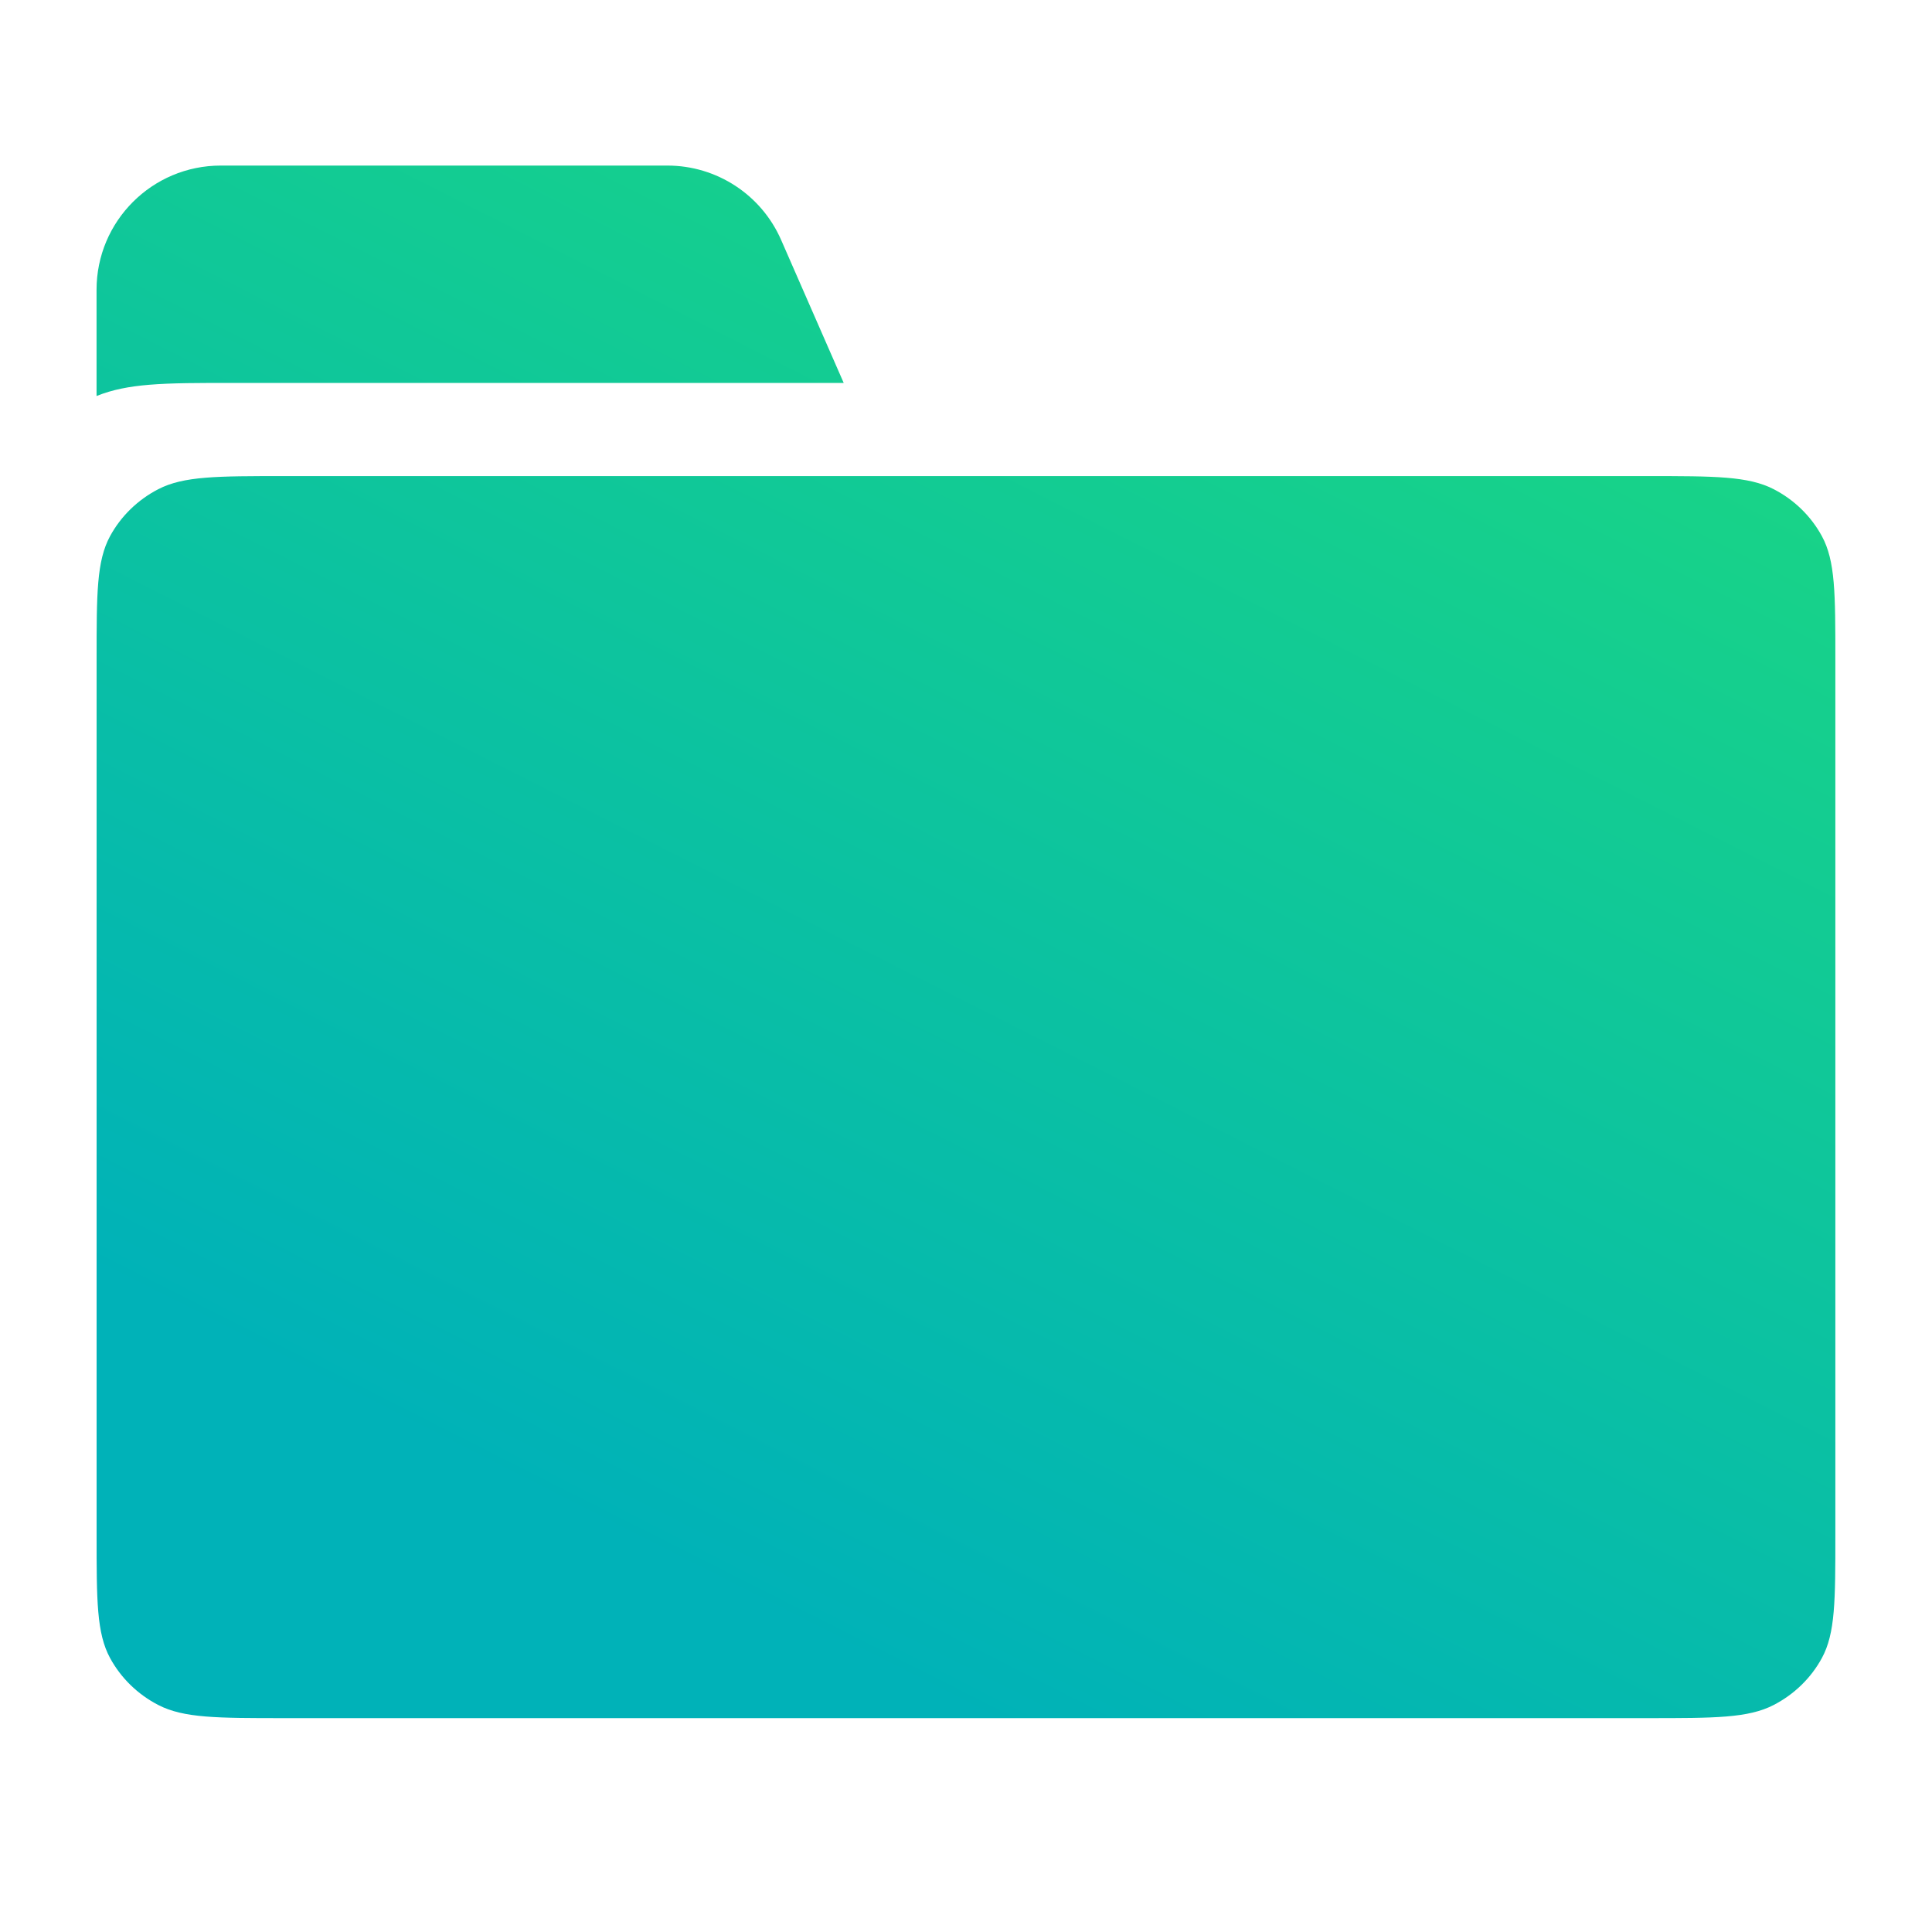
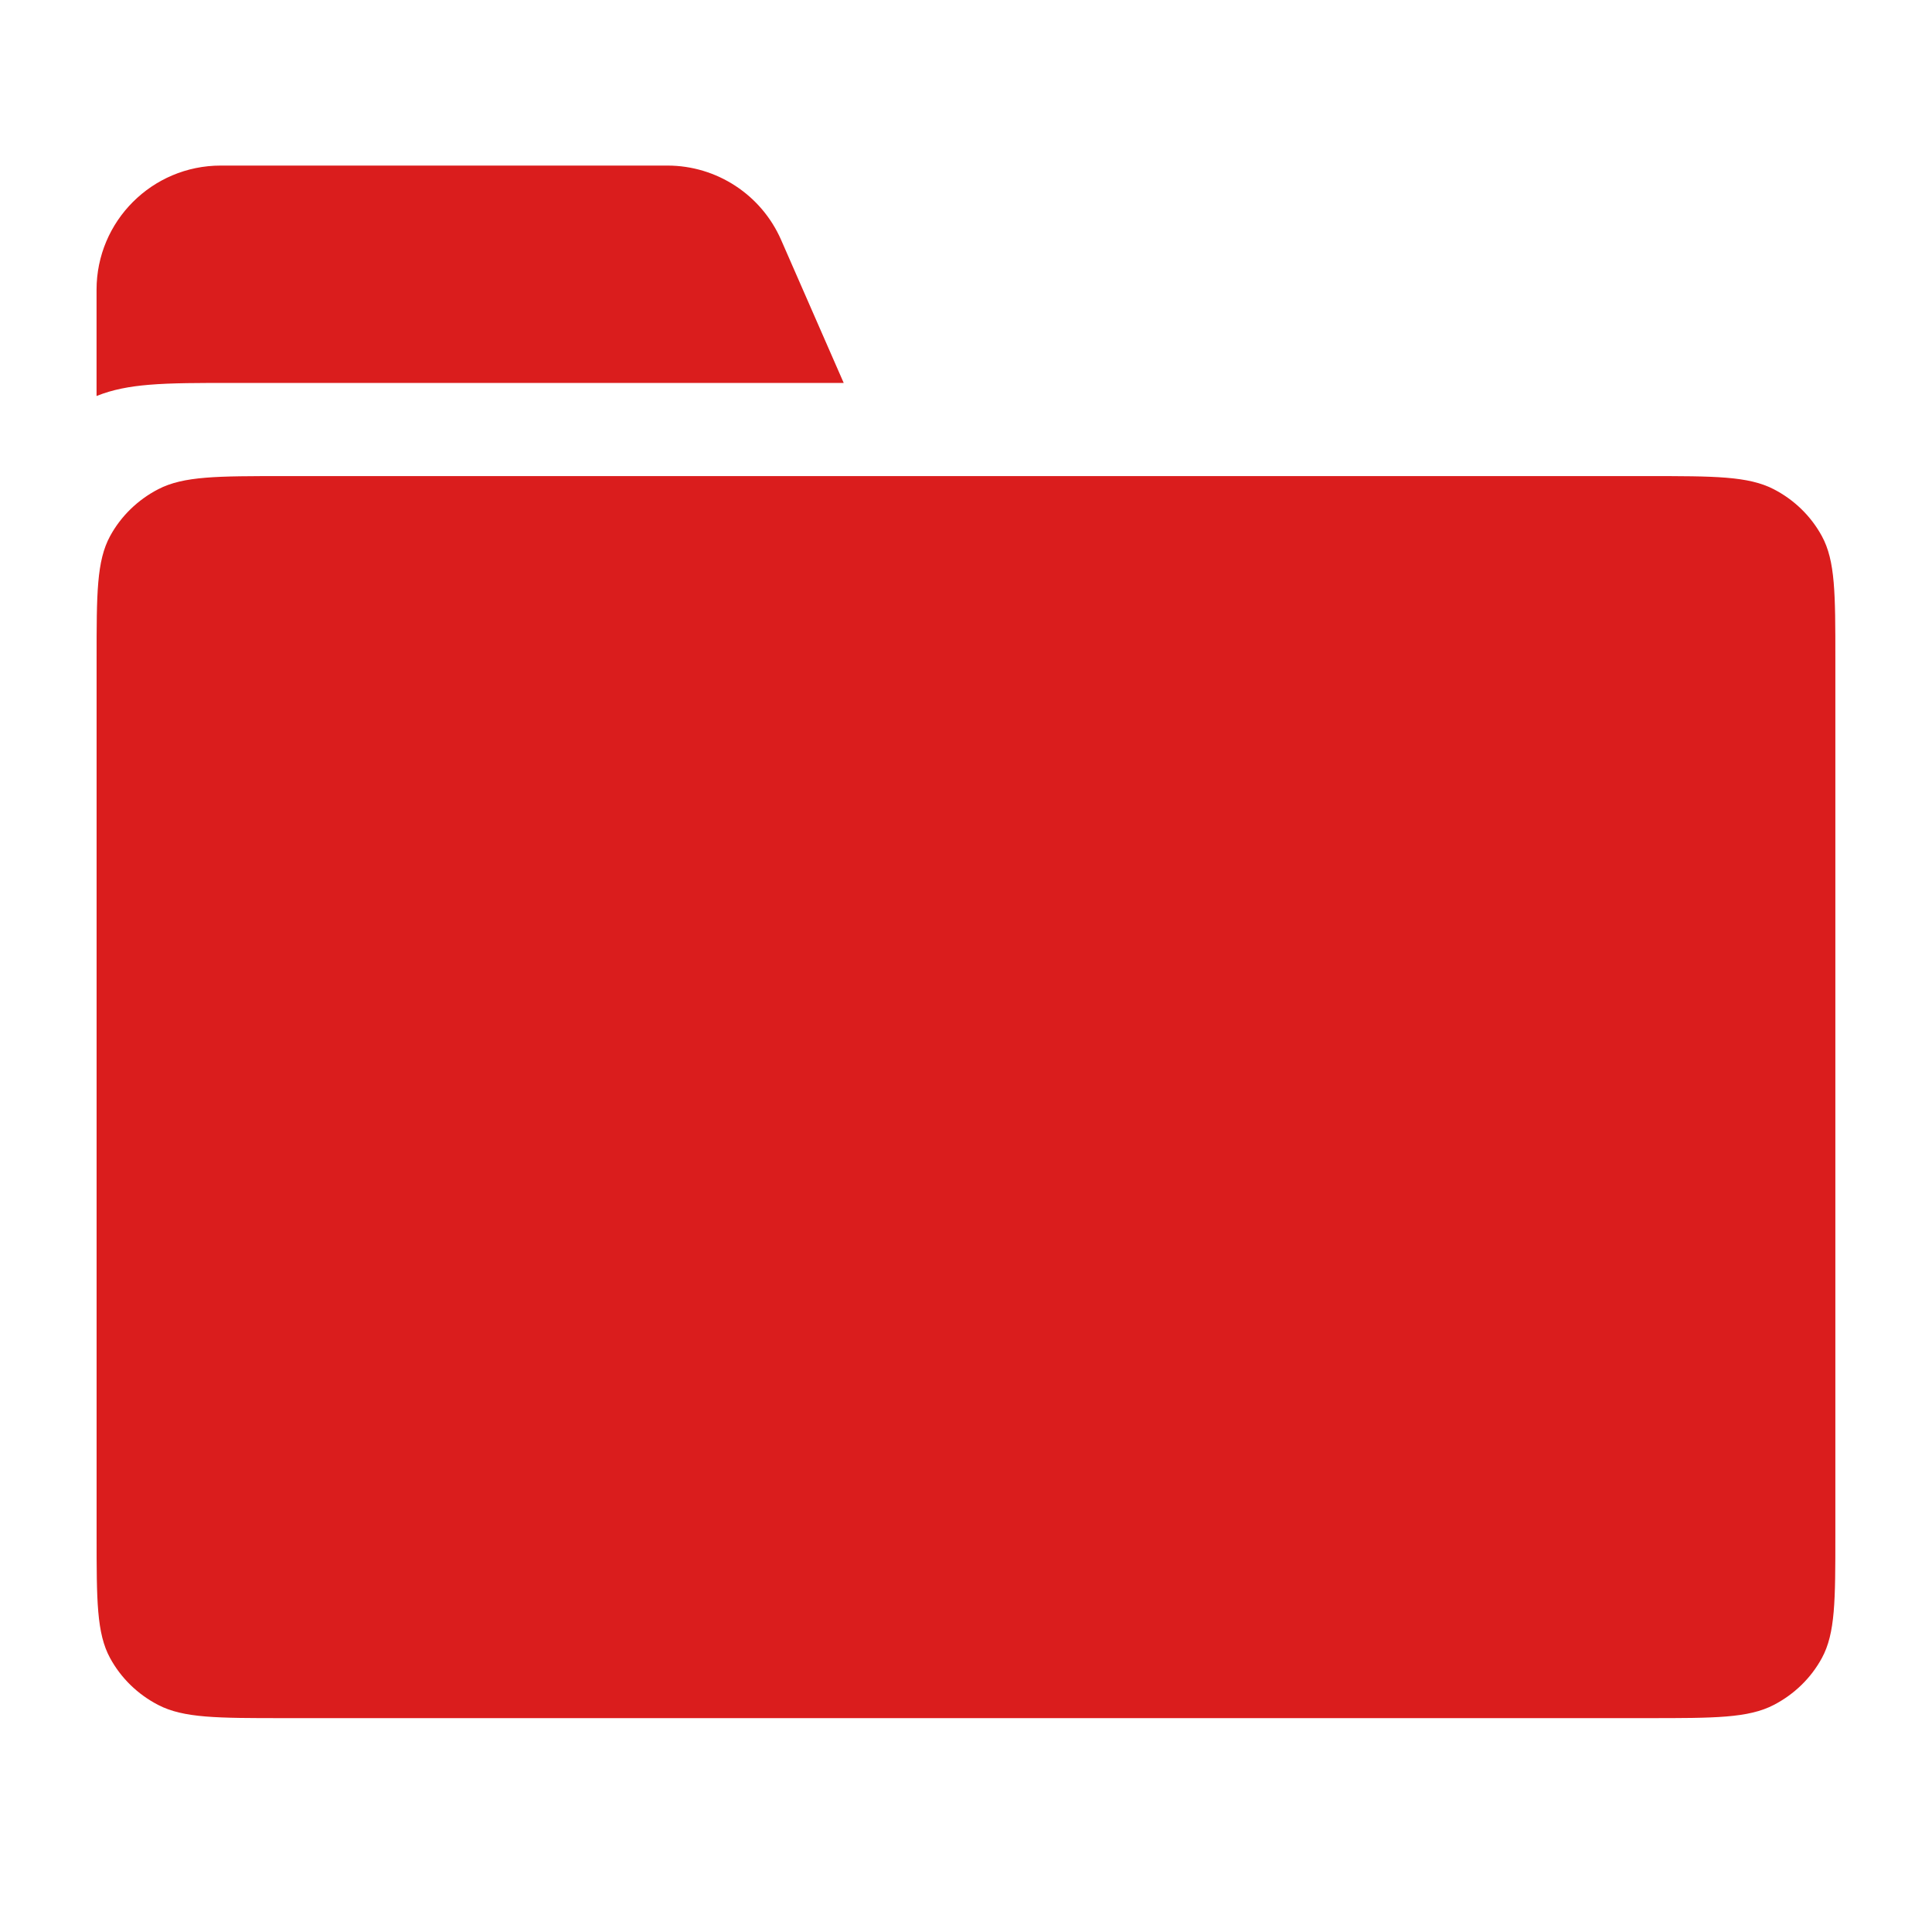
<svg xmlns="http://www.w3.org/2000/svg" fill="none" height="40" viewBox="0 0 40 40" width="40">
-   <linearGradient id="a" gradientUnits="userSpaceOnUse" x1="36.5" x2="20" y1="3" y2="35.571">
-     <stop offset="0" stop-color="#1dda7e" />
-     <stop offset="1" stop-color="#00b2b8" />
-   </linearGradient>
-   <path d="m34.112 9.857c1.389 0 2.083-0 2.61.271.425.219.773.558.998.972.279.513.279 1.191.279 2.544v18.14c0 1.353-0 2.031-.279 2.544-.225.414-.573.752-.998.972-.527.272-1.221.272-2.61.272h-28.225c-1.389 0-2.084 0-2.61-.272-.425-.219-.773-.558-.998-.972-.279-.513-.279-1.19-.279-2.544v-18.14c0-1.353 0-2.031.279-2.544.225-.414.573-.752.998-.972.527-.272 1.221-.271 2.61-.271zm-20.294-6.429c1.022 0 1.946.605 2.355 1.541l1.295 2.959h-12.617c-.72-0-1.301-.001-1.771.039-.395.033-.751.098-1.081.232v-2.2c0-1.42 1.151-2.571 2.571-2.571z" fill="url(#a)" />
+   <path d="m34.112 9.857c1.389 0 2.083-0 2.61.271.425.219.773.558.998.972.279.513.279 1.191.279 2.544v18.14c0 1.353-0 2.031-.279 2.544-.225.414-.573.752-.998.972-.527.272-1.221.272-2.61.272h-28.225c-1.389 0-2.084 0-2.61-.272-.425-.219-.773-.558-.998-.972-.279-.513-.279-1.19-.279-2.544v-18.14c0-1.353 0-2.031.279-2.544.225-.414.573-.752.998-.972.527-.272 1.221-.271 2.61-.271zm-20.294-6.429c1.022 0 1.946.605 2.355 1.541l1.295 2.959h-12.617c-.72-0-1.301-.001-1.771.039-.395.033-.751.098-1.081.232v-2.2c0-1.42 1.151-2.571 2.571-2.571z" fill="#da1d1d" />
</svg>
